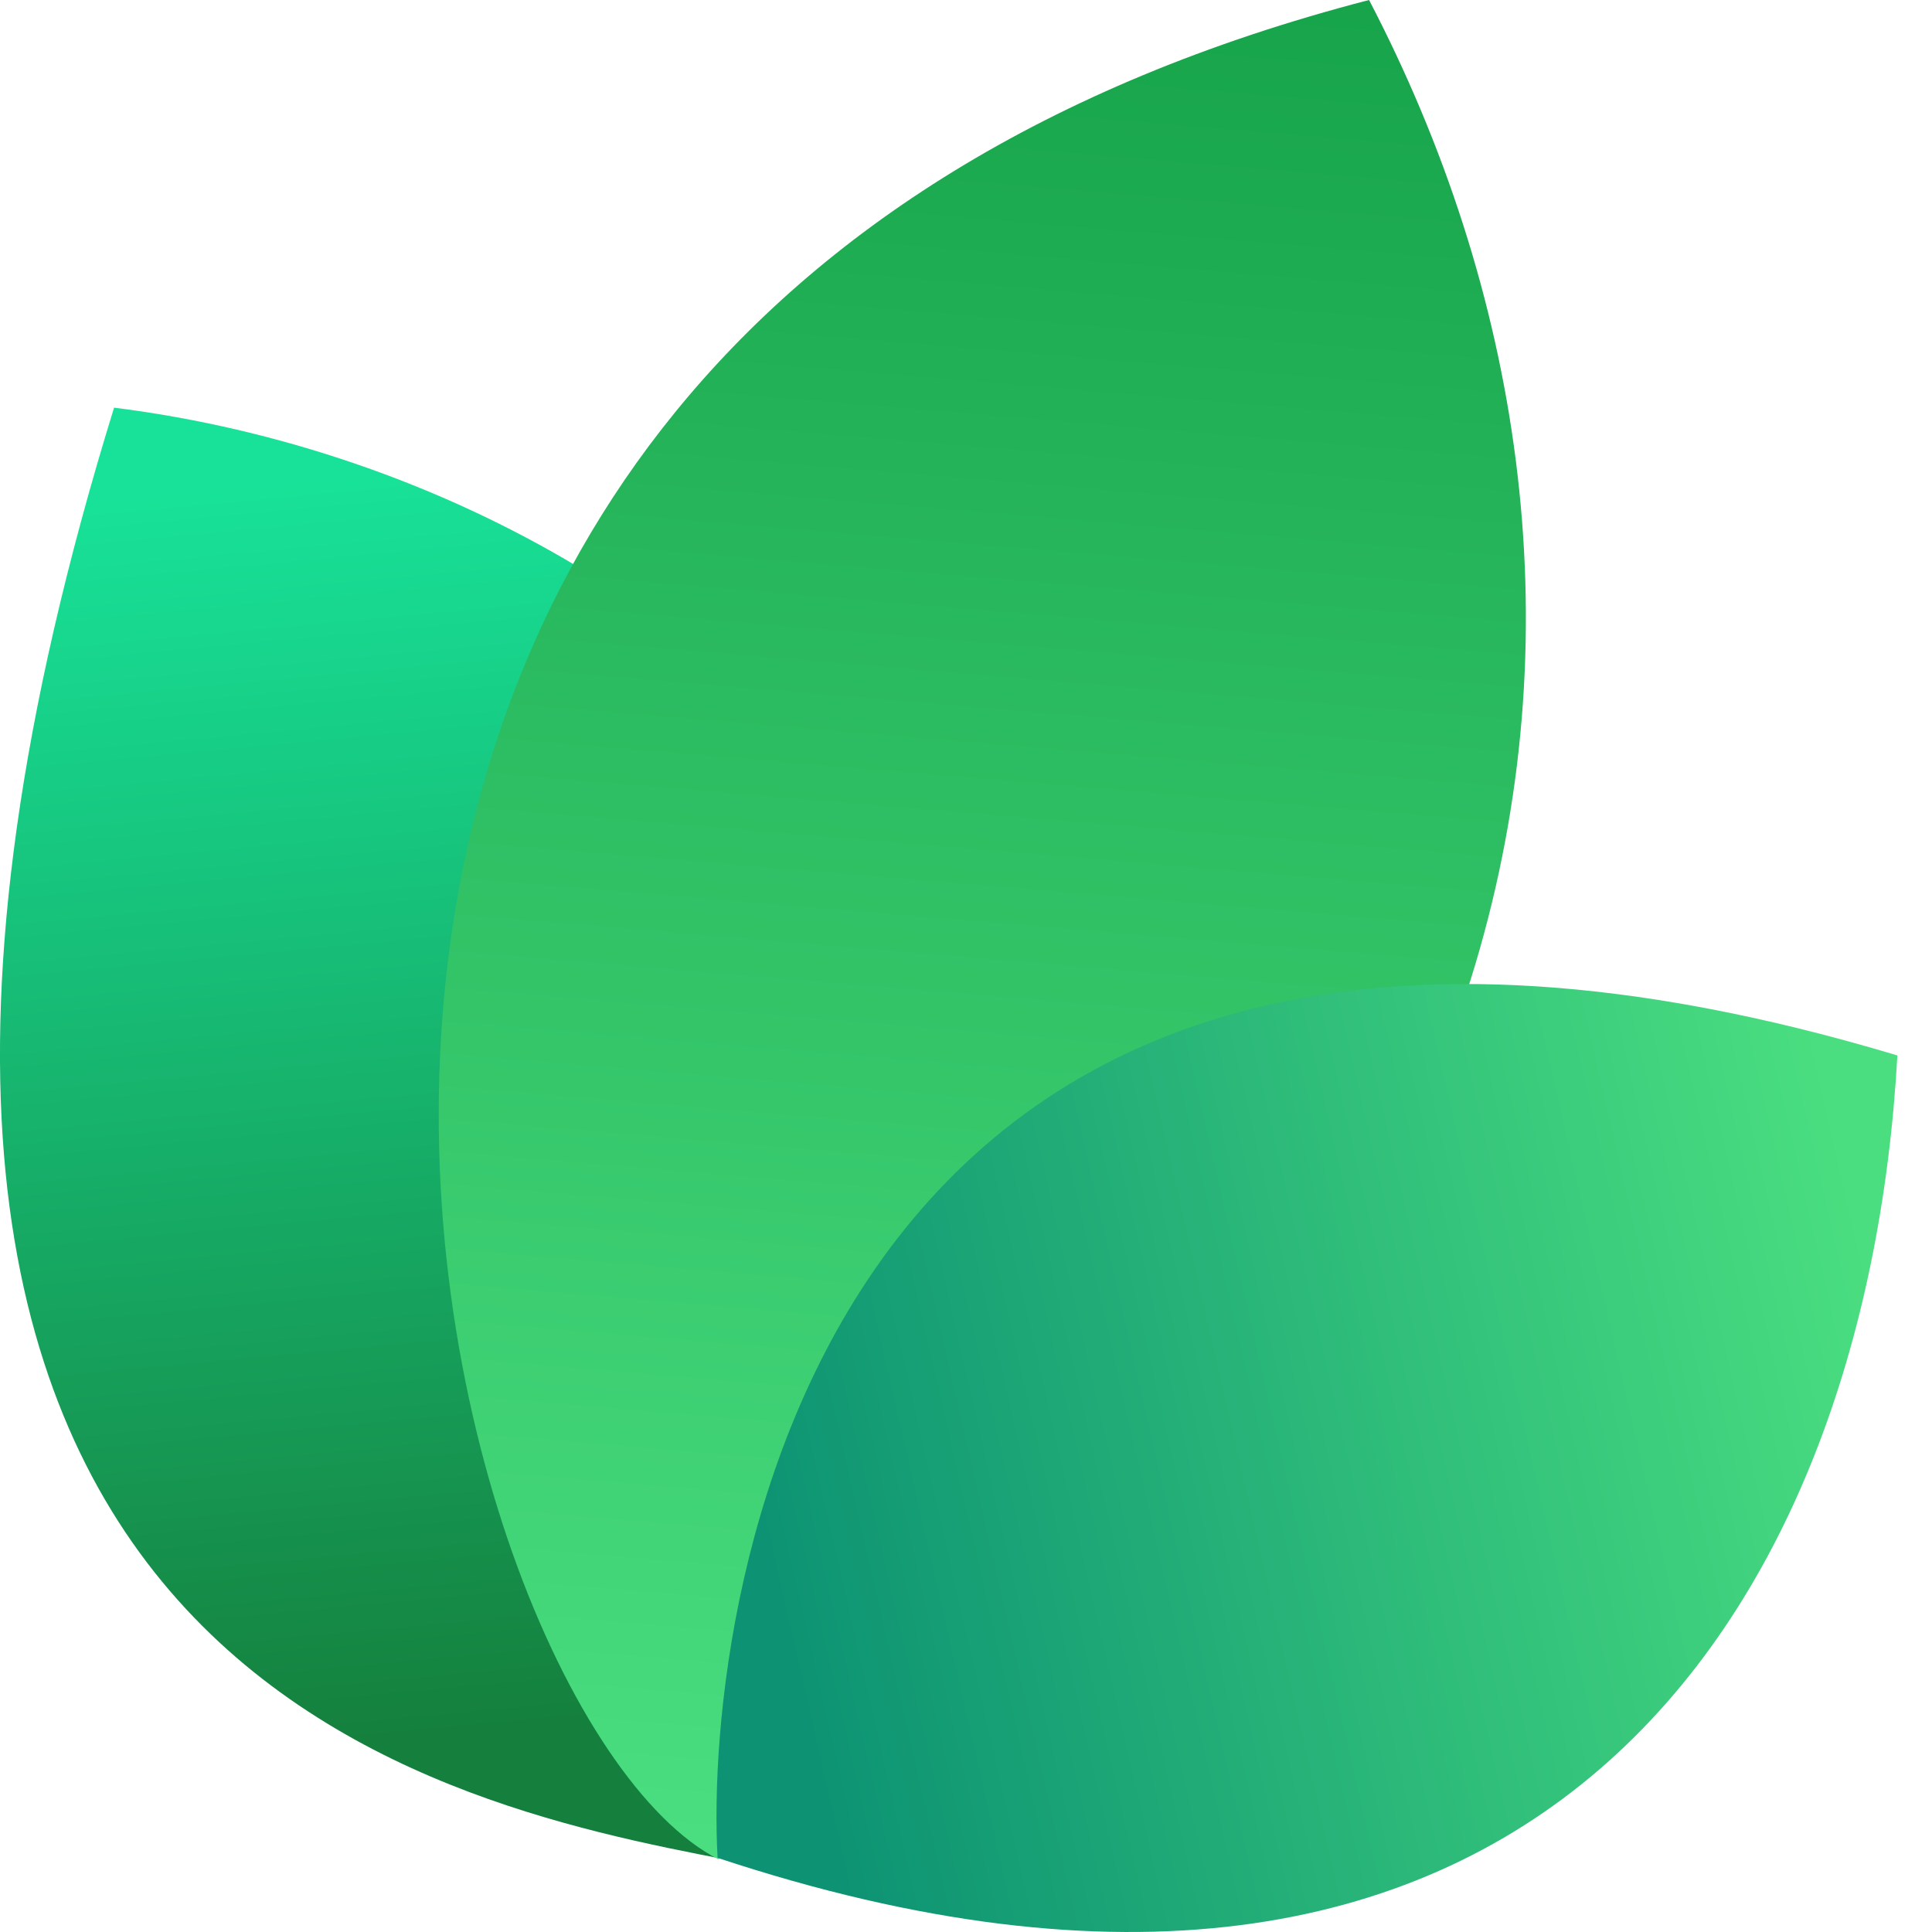
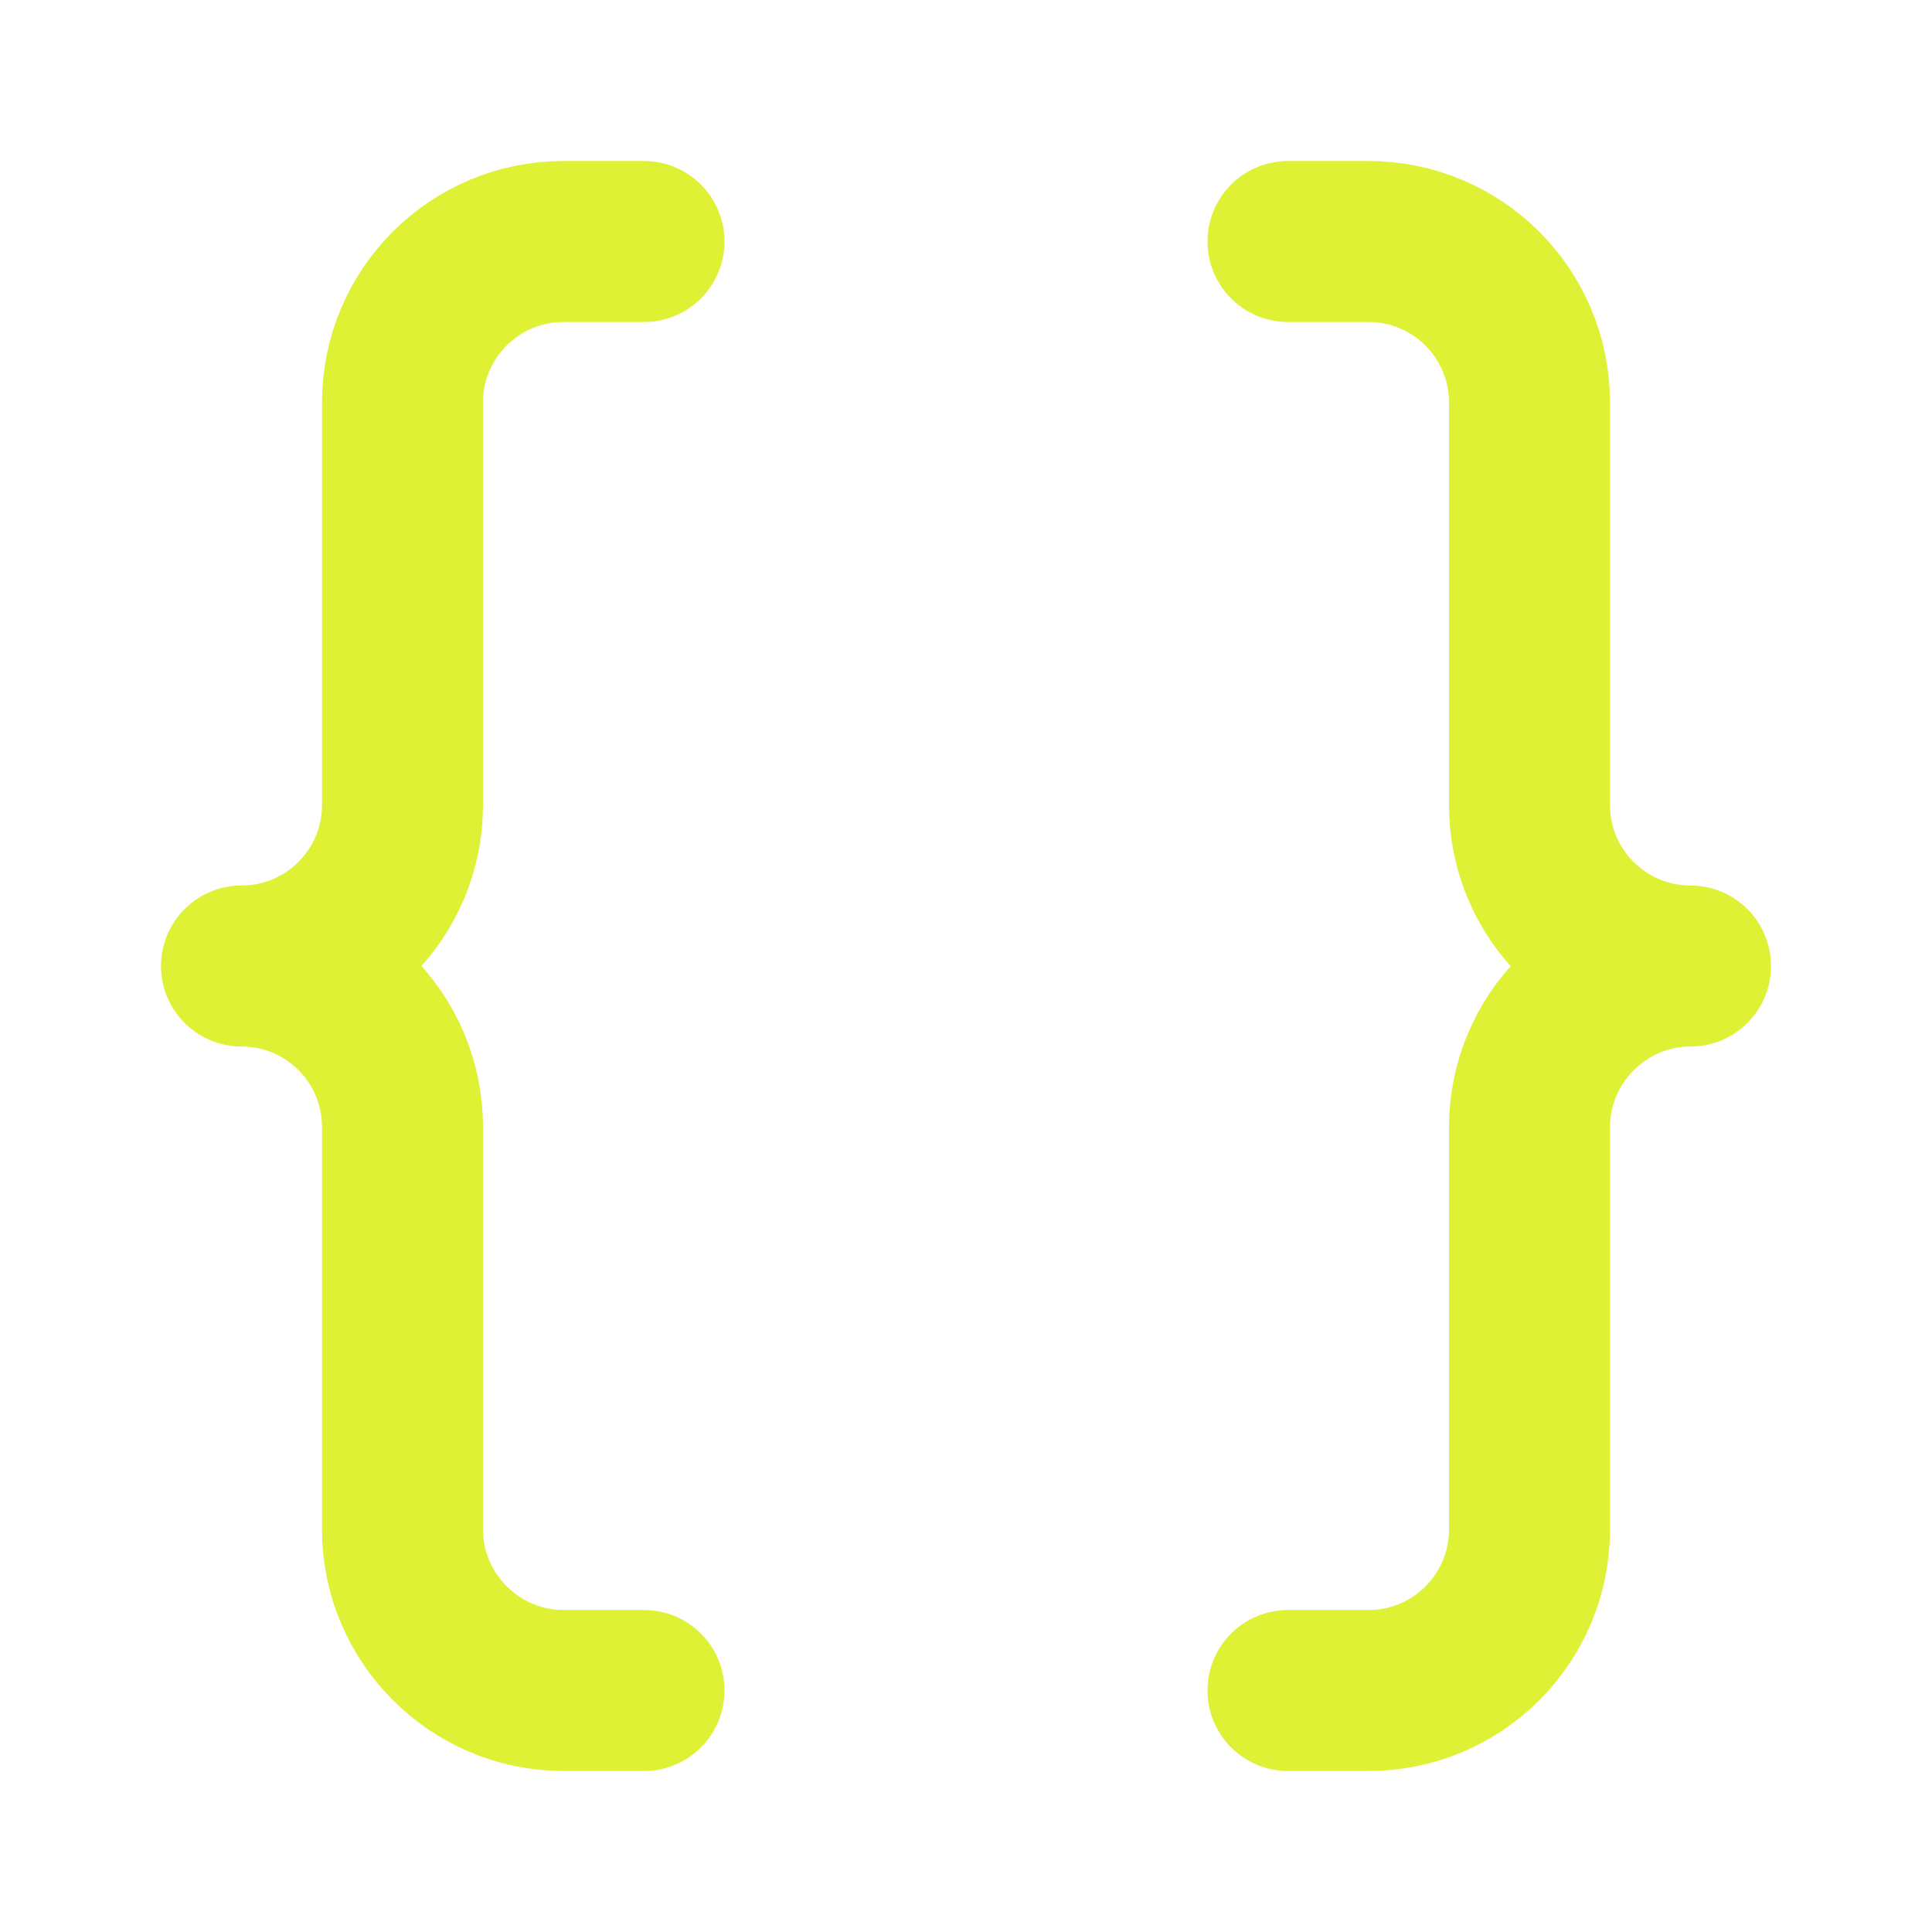
- <svg xmlns="http://www.w3.org/2000/svg" width="24" height="24" viewBox="0 0 24 24" fill="none">
-   <path d="M9.061 23.108C5.268 22.377 -3.391 20.627 1.417 5.064C9.634 6.099 16.973 14.064 9.061 23.108Z" fill="url(#paint0_linear_17557_2021)" />
-   <path d="M8.919 23.094C5.276 21.222 0.784 4.209 17.007 0C20.757 7.193 19.621 16.545 8.919 23.094Z" fill="url(#paint1_linear_17557_2021)" />
-   <path d="M8.914 23.079C8.735 19.882 10.159 9.085 23.57 13.111C23.181 20.123 18.984 26.418 8.914 23.079Z" fill="url(#paint2_linear_17557_2021)" />
-   <defs>
-     <linearGradient id="paint0_linear_17557_2021" x1="3.776" y1="5.916" x2="5.232" y2="21.559" gradientUnits="userSpaceOnUse">
-       <stop stop-color="#18E299" />
-       <stop offset="1" stop-color="#15803D" />
-     </linearGradient>
-     <linearGradient id="paint1_linear_17557_2021" x1="12.171" y1="-0.718" x2="10.19" y2="22.983" gradientUnits="userSpaceOnUse">
-       <stop stop-color="#16A34A" />
-       <stop offset="1" stop-color="#4ADE80" />
-     </linearGradient>
-     <linearGradient id="paint2_linear_17557_2021" x1="23.133" y1="15.353" x2="9.338" y2="18.52" gradientUnits="userSpaceOnUse">
-       <stop stop-color="#4ADE80" />
-       <stop offset="1" stop-color="#0D9373" />
-     </linearGradient>
-   </defs>
+ <svg xmlns="http://www.w3.org/2000/svg" width="48" height="48" viewBox="0 0 24 24" fill="none" stroke="#def135" stroke-width="2" stroke-linecap="round" stroke-linejoin="round" class="lucide lucide-braces lucide-curly-braces" style="background:#040406;padding:8px" aria-label="Oddswire">
+   <path d="M8 3H7a2 2 0 0 0-2 2v5a2 2 0 0 1-2 2 2 2 0 0 1 2 2v5c0 1.1.9 2 2 2h1" />
+   <path d="M16 21h1a2 2 0 0 0 2-2v-5c0-1.1.9-2 2-2a2 2 0 0 1-2-2V5a2 2 0 0 0-2-2h-1" />
</svg>
